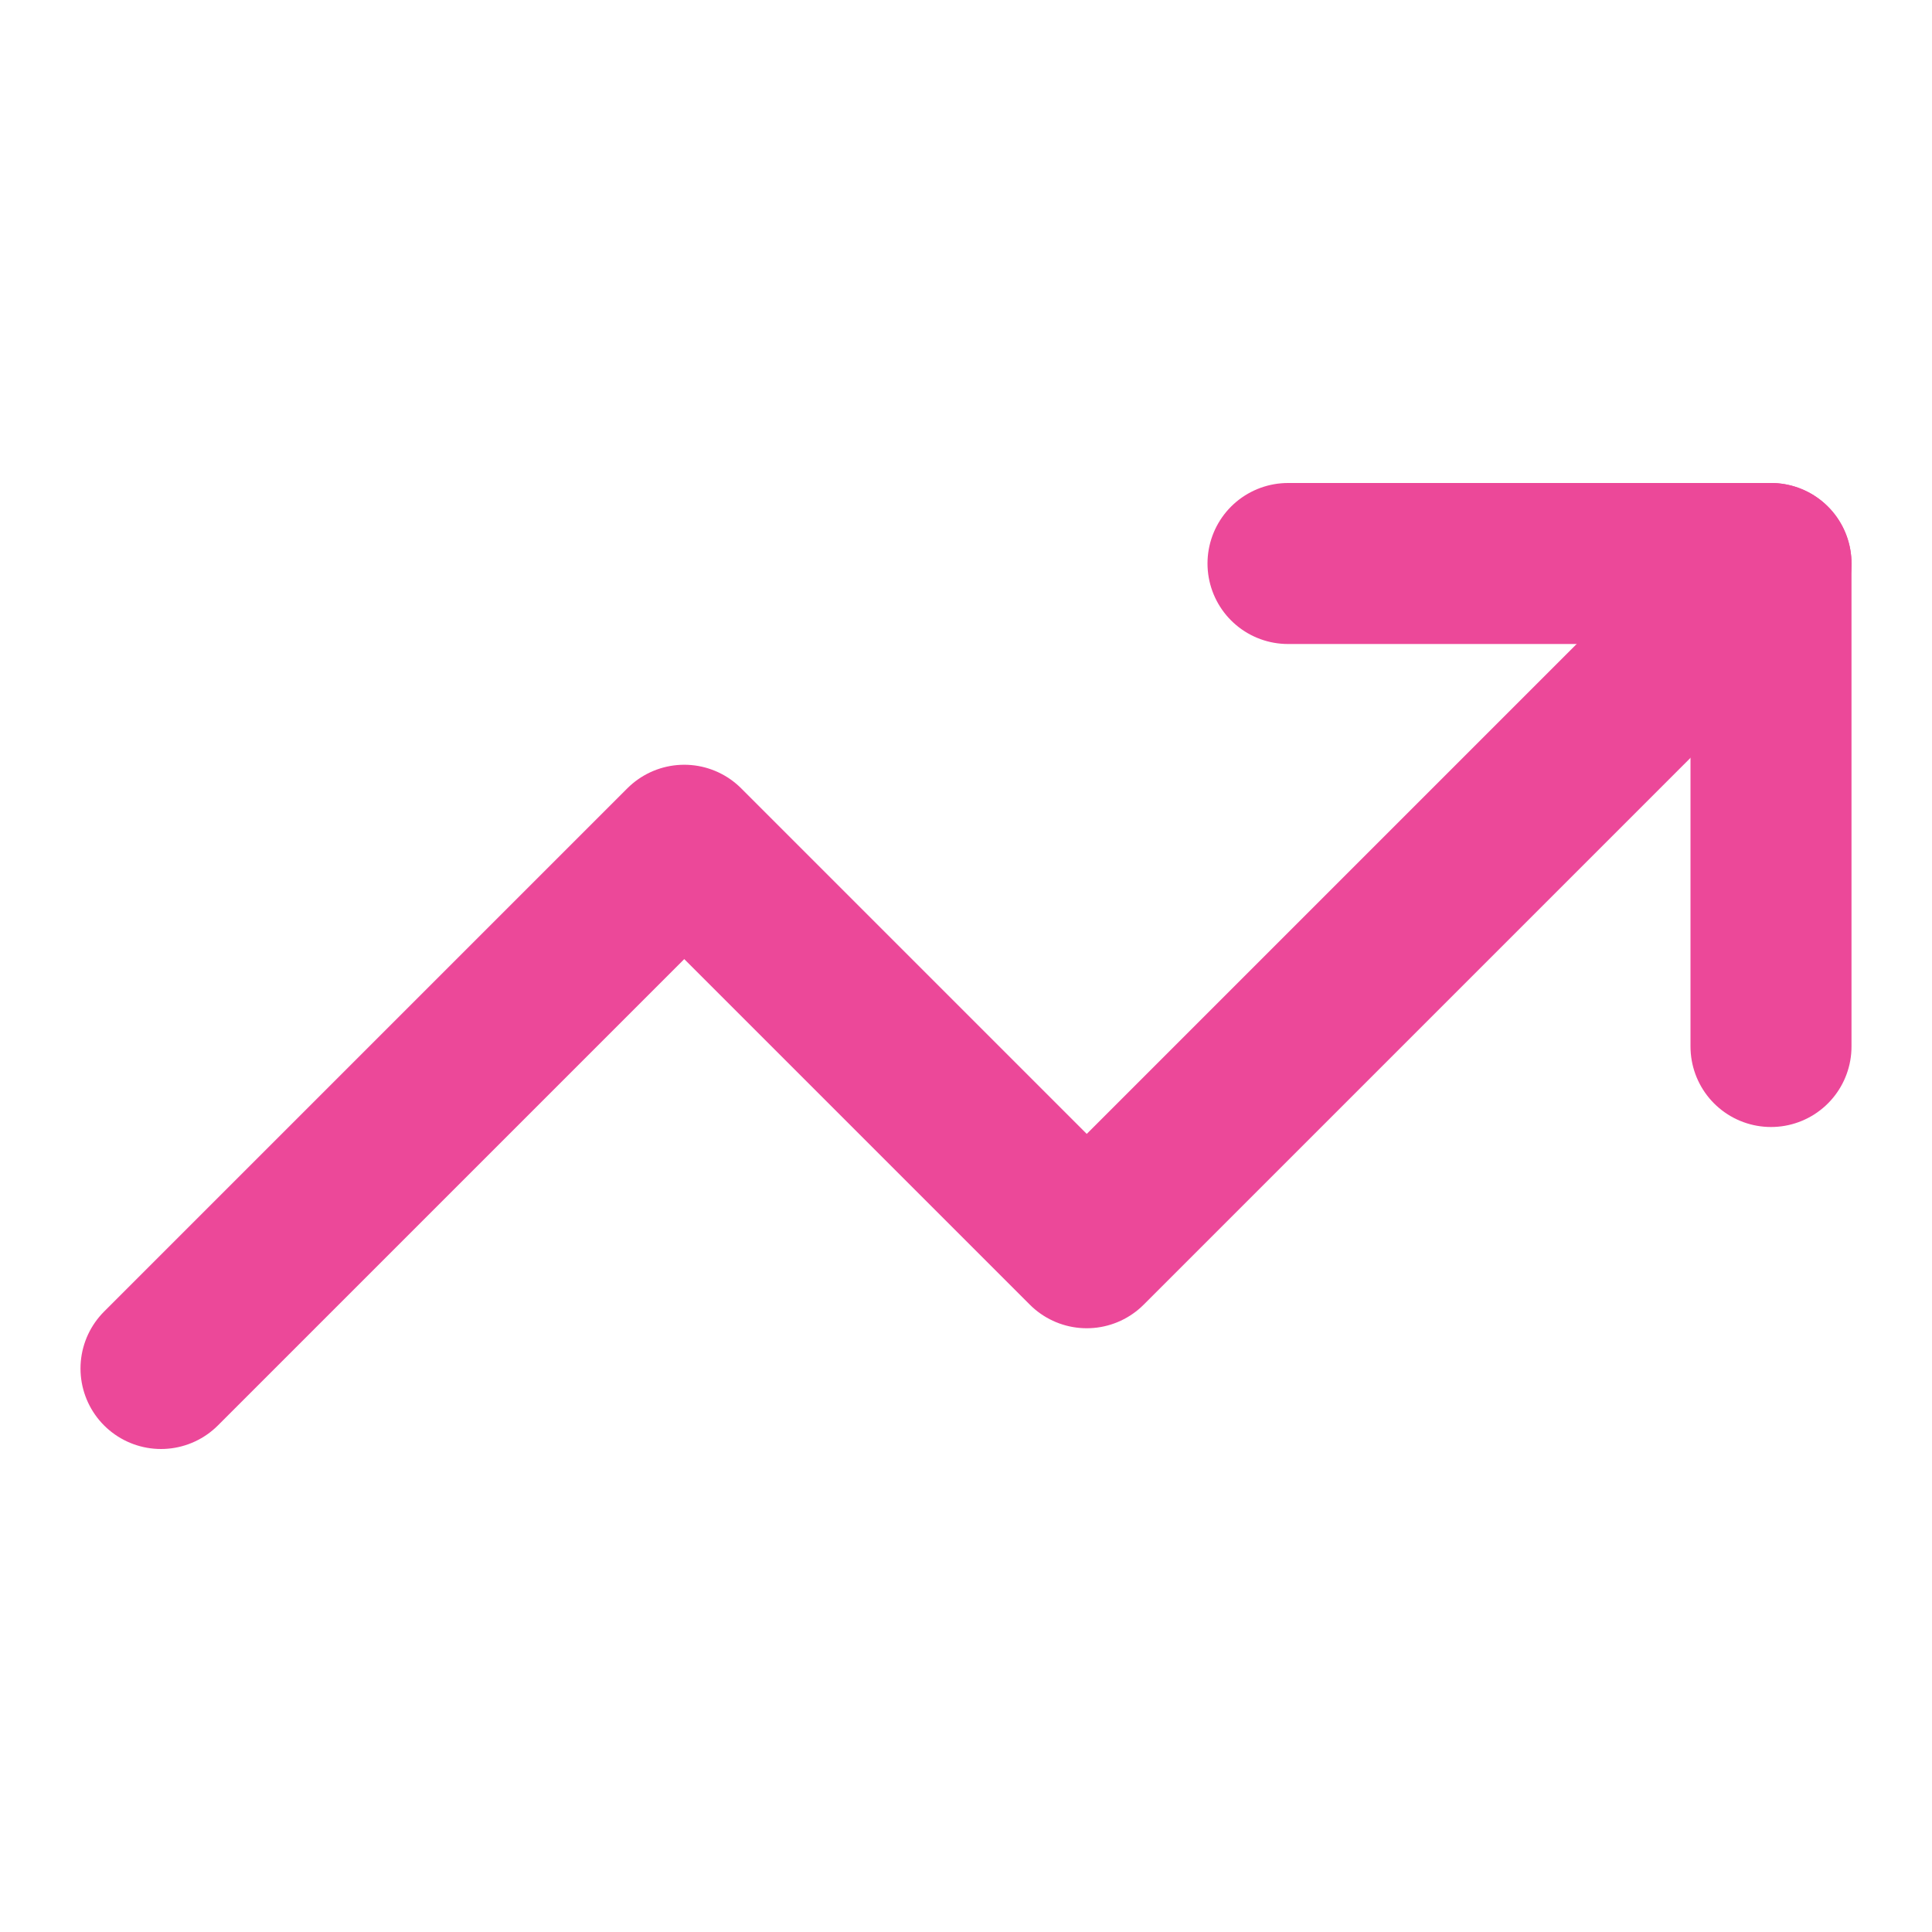
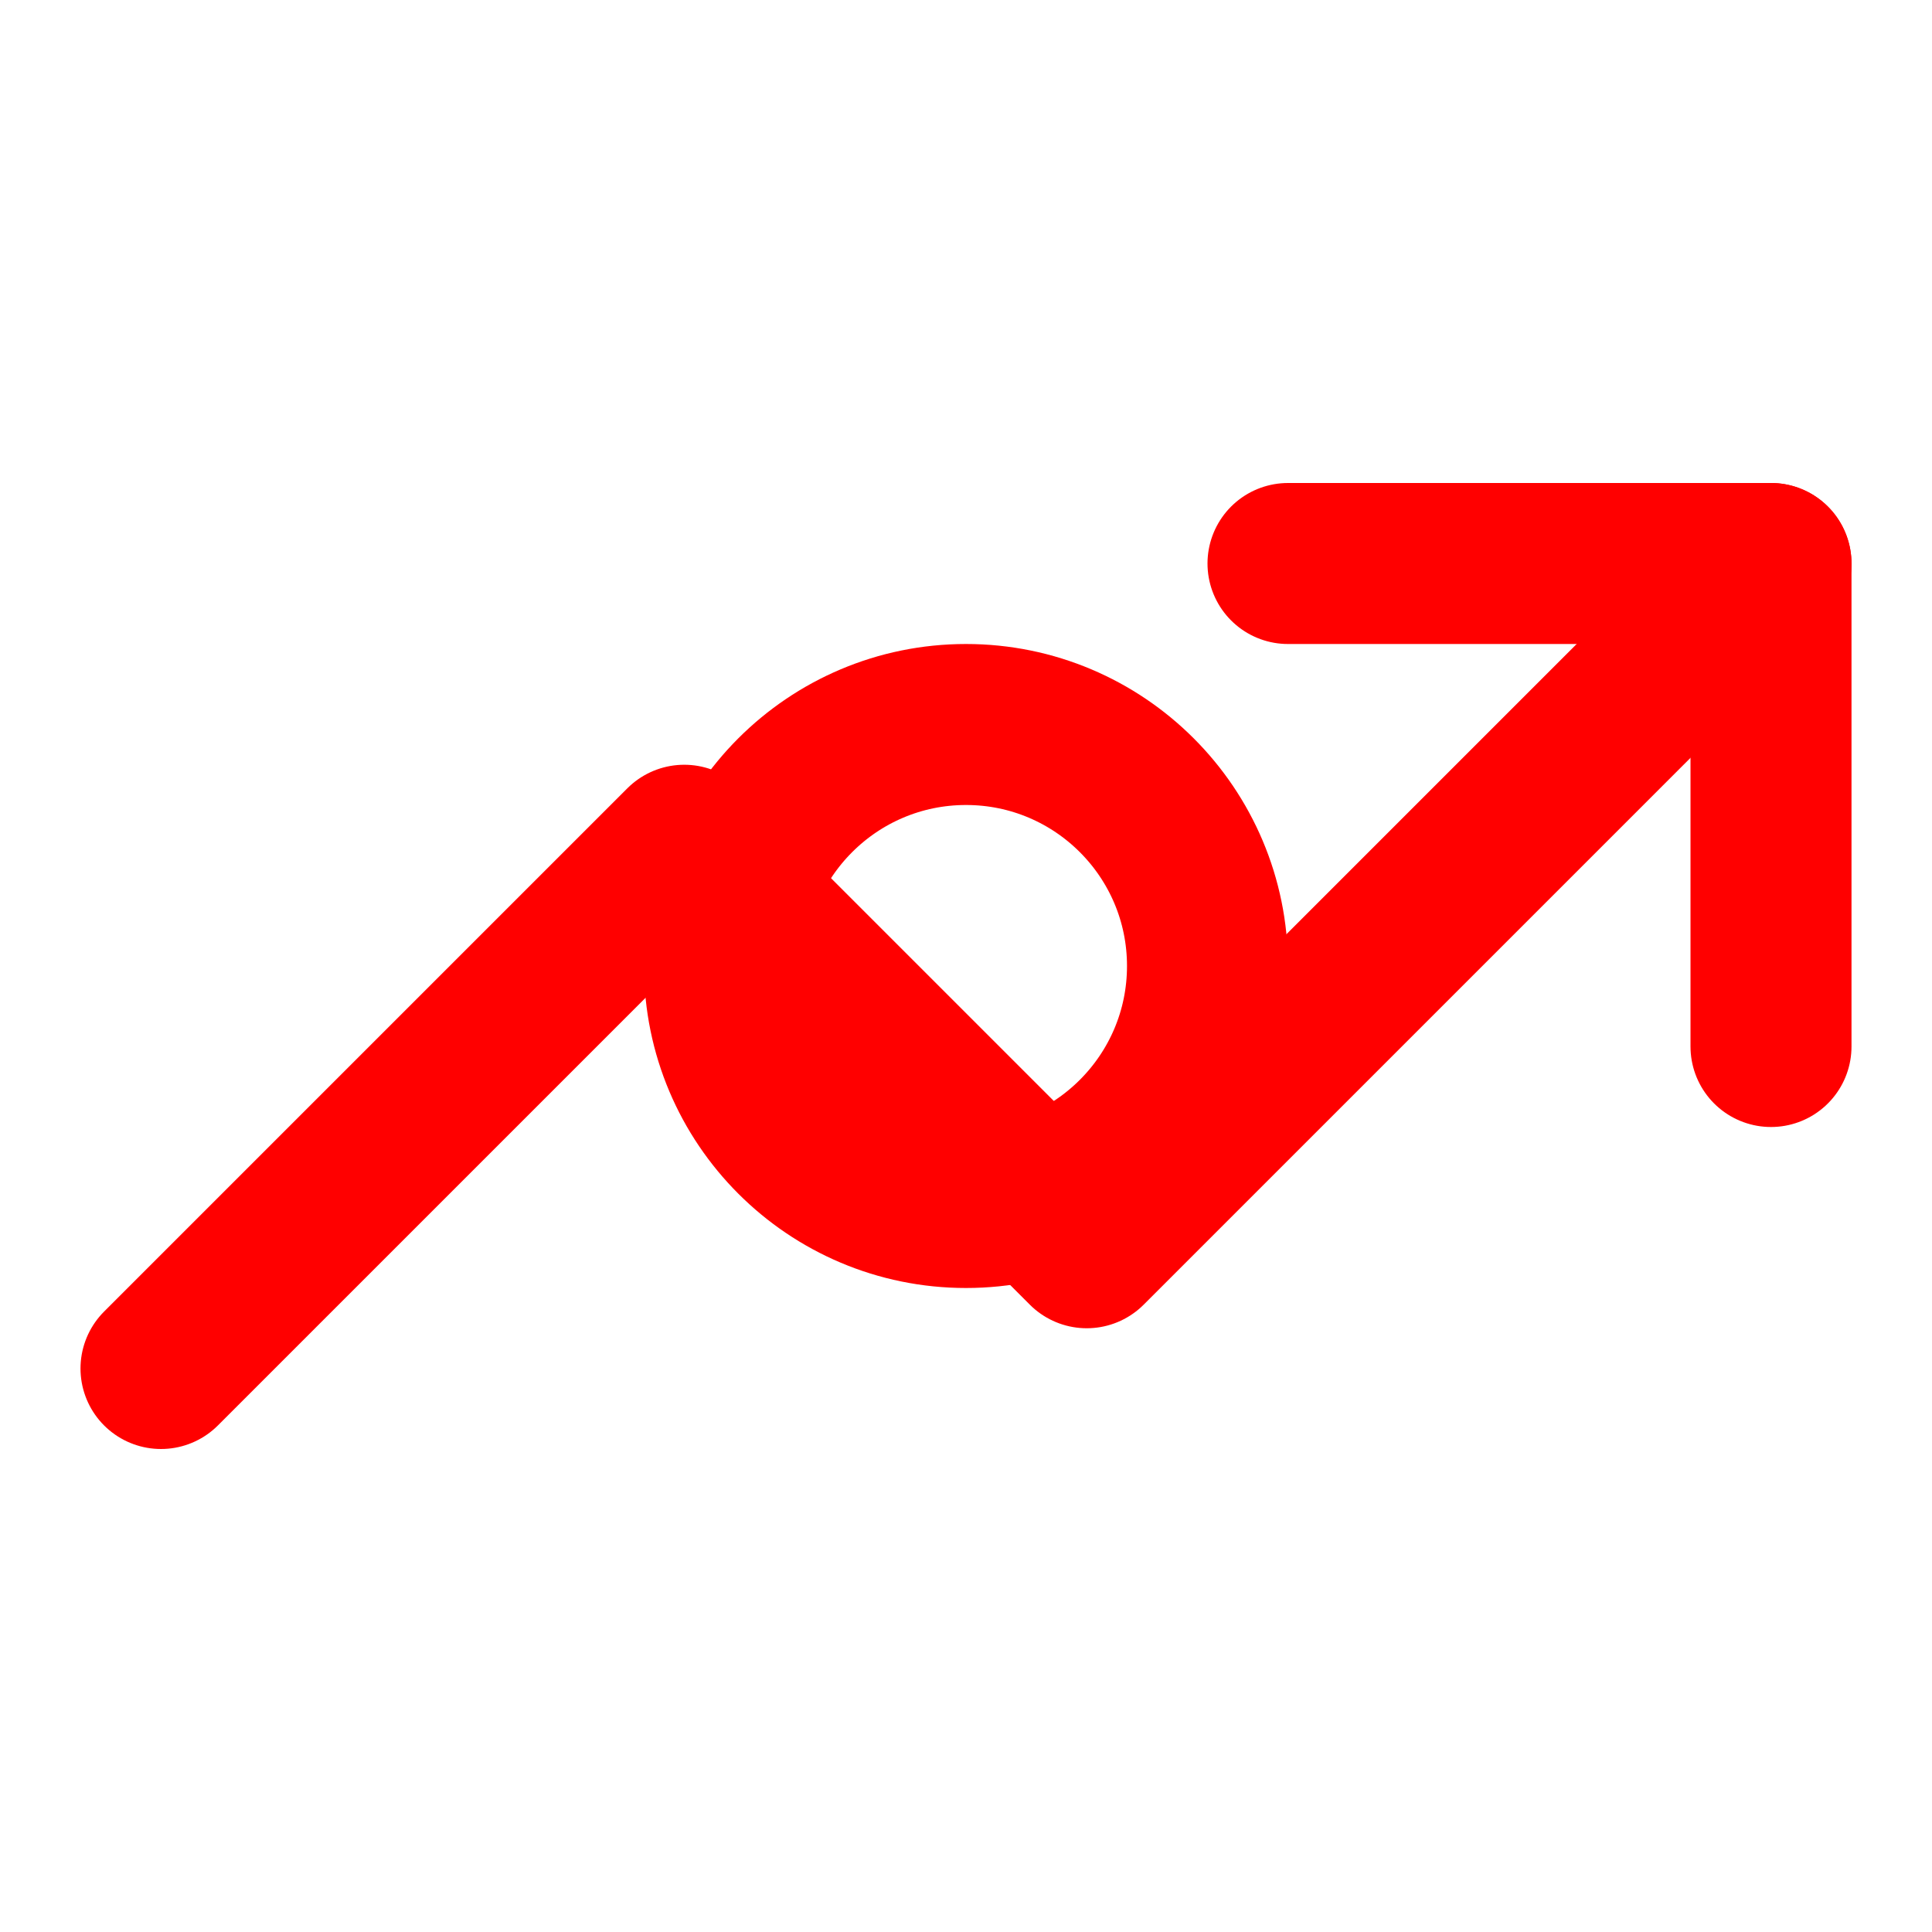
- <svg xmlns="http://www.w3.org/2000/svg" width="24" height="24" viewBox="0 0 24 24" fill="none" stroke="#ec4899" stroke-width="2" stroke-linecap="round" stroke-linejoin="round">
-   <path d="M22 7L13.5 15.5L8.5 10.5L2 17" stroke="#ec4899" fill="none" />
-   <path d="M16 7H22V13" stroke="#ec4899" fill="none" />
+ <svg xmlns="http://www.w3.org/2000/svg" width="24" height="24" viewBox="0 0 24 24" fill="none" stroke="#FF0000" stroke-width="2" stroke-linecap="round" stroke-linejoin="round">
+   <path d="M22 7L13.5 15.5L8.5 10.5L2 17" stroke="#FF0000" fill="none" />
+   <path d="M16 7H22V13" stroke="#FF0000" fill="none" />
+   <circle cx="12" cy="12" r="3" stroke="#FF0000" fill="none" />
  <style>
-     path { stroke: #ec4899; }
+     path, circle { stroke: #FF0000; }
    @media (prefers-color-scheme: dark) {
-       path { stroke: #fb7185; }
+       path, circle { stroke: #FF0000; }
    }
  </style>
</svg>
